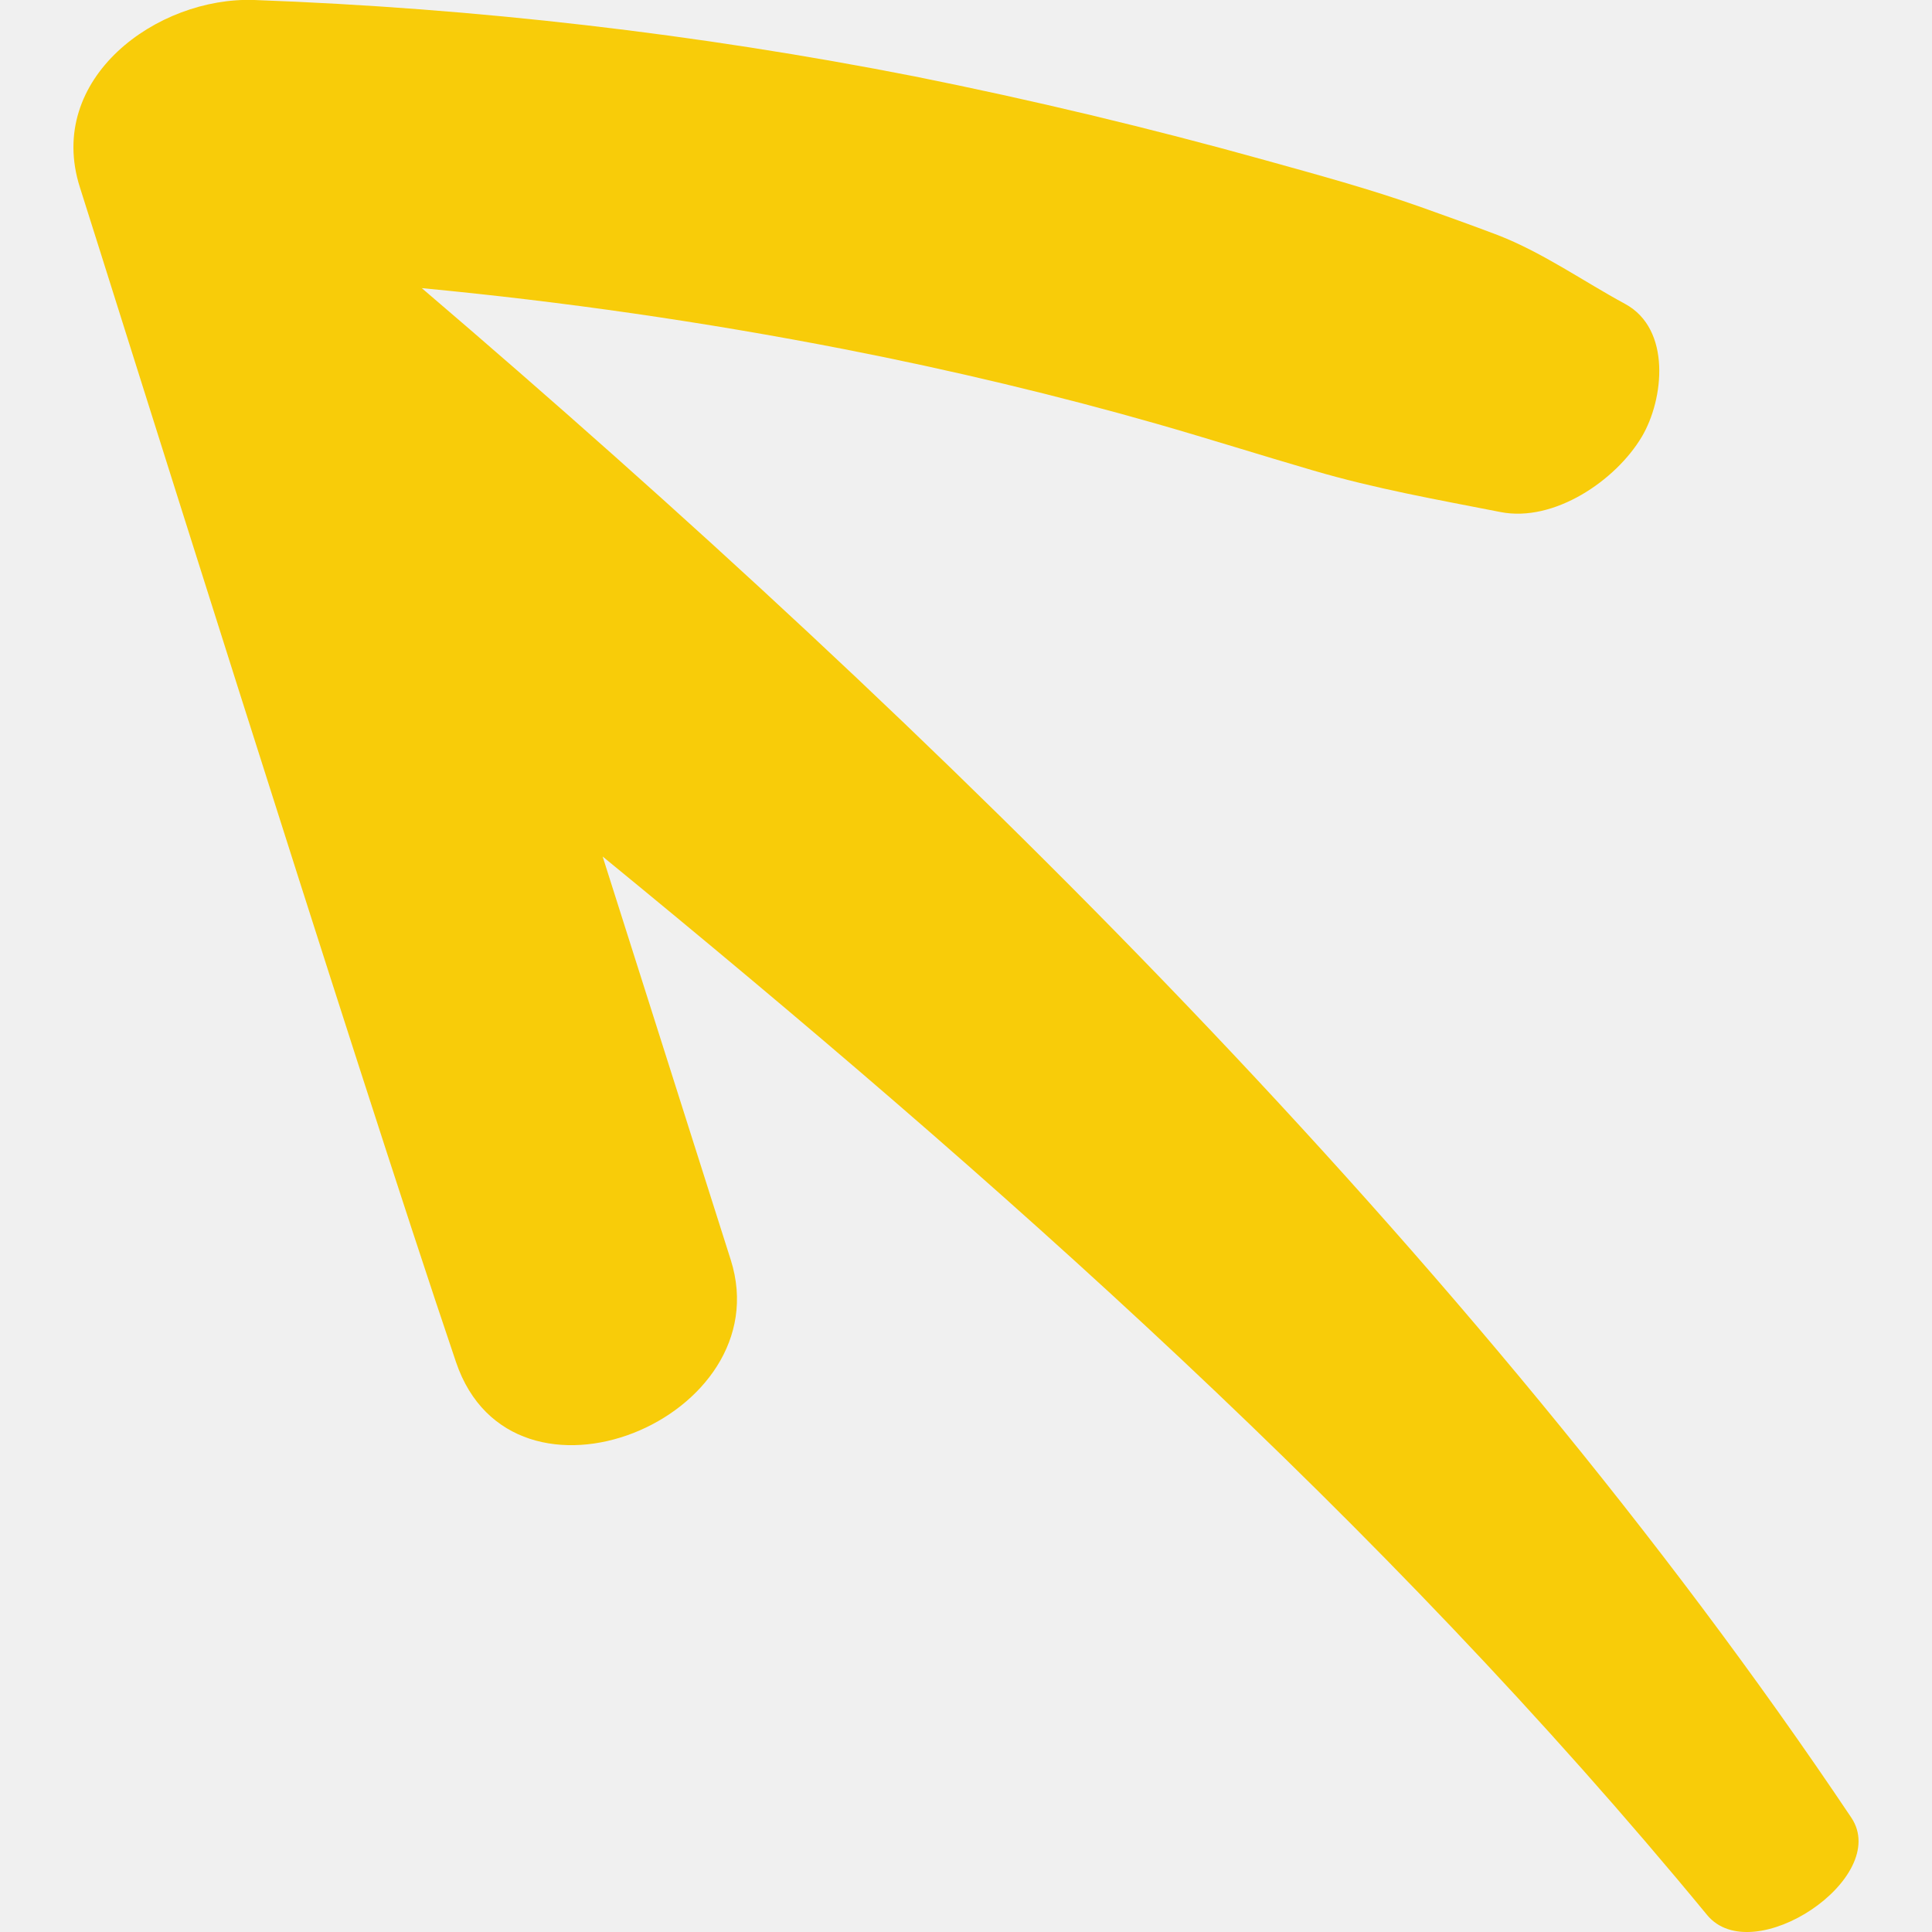
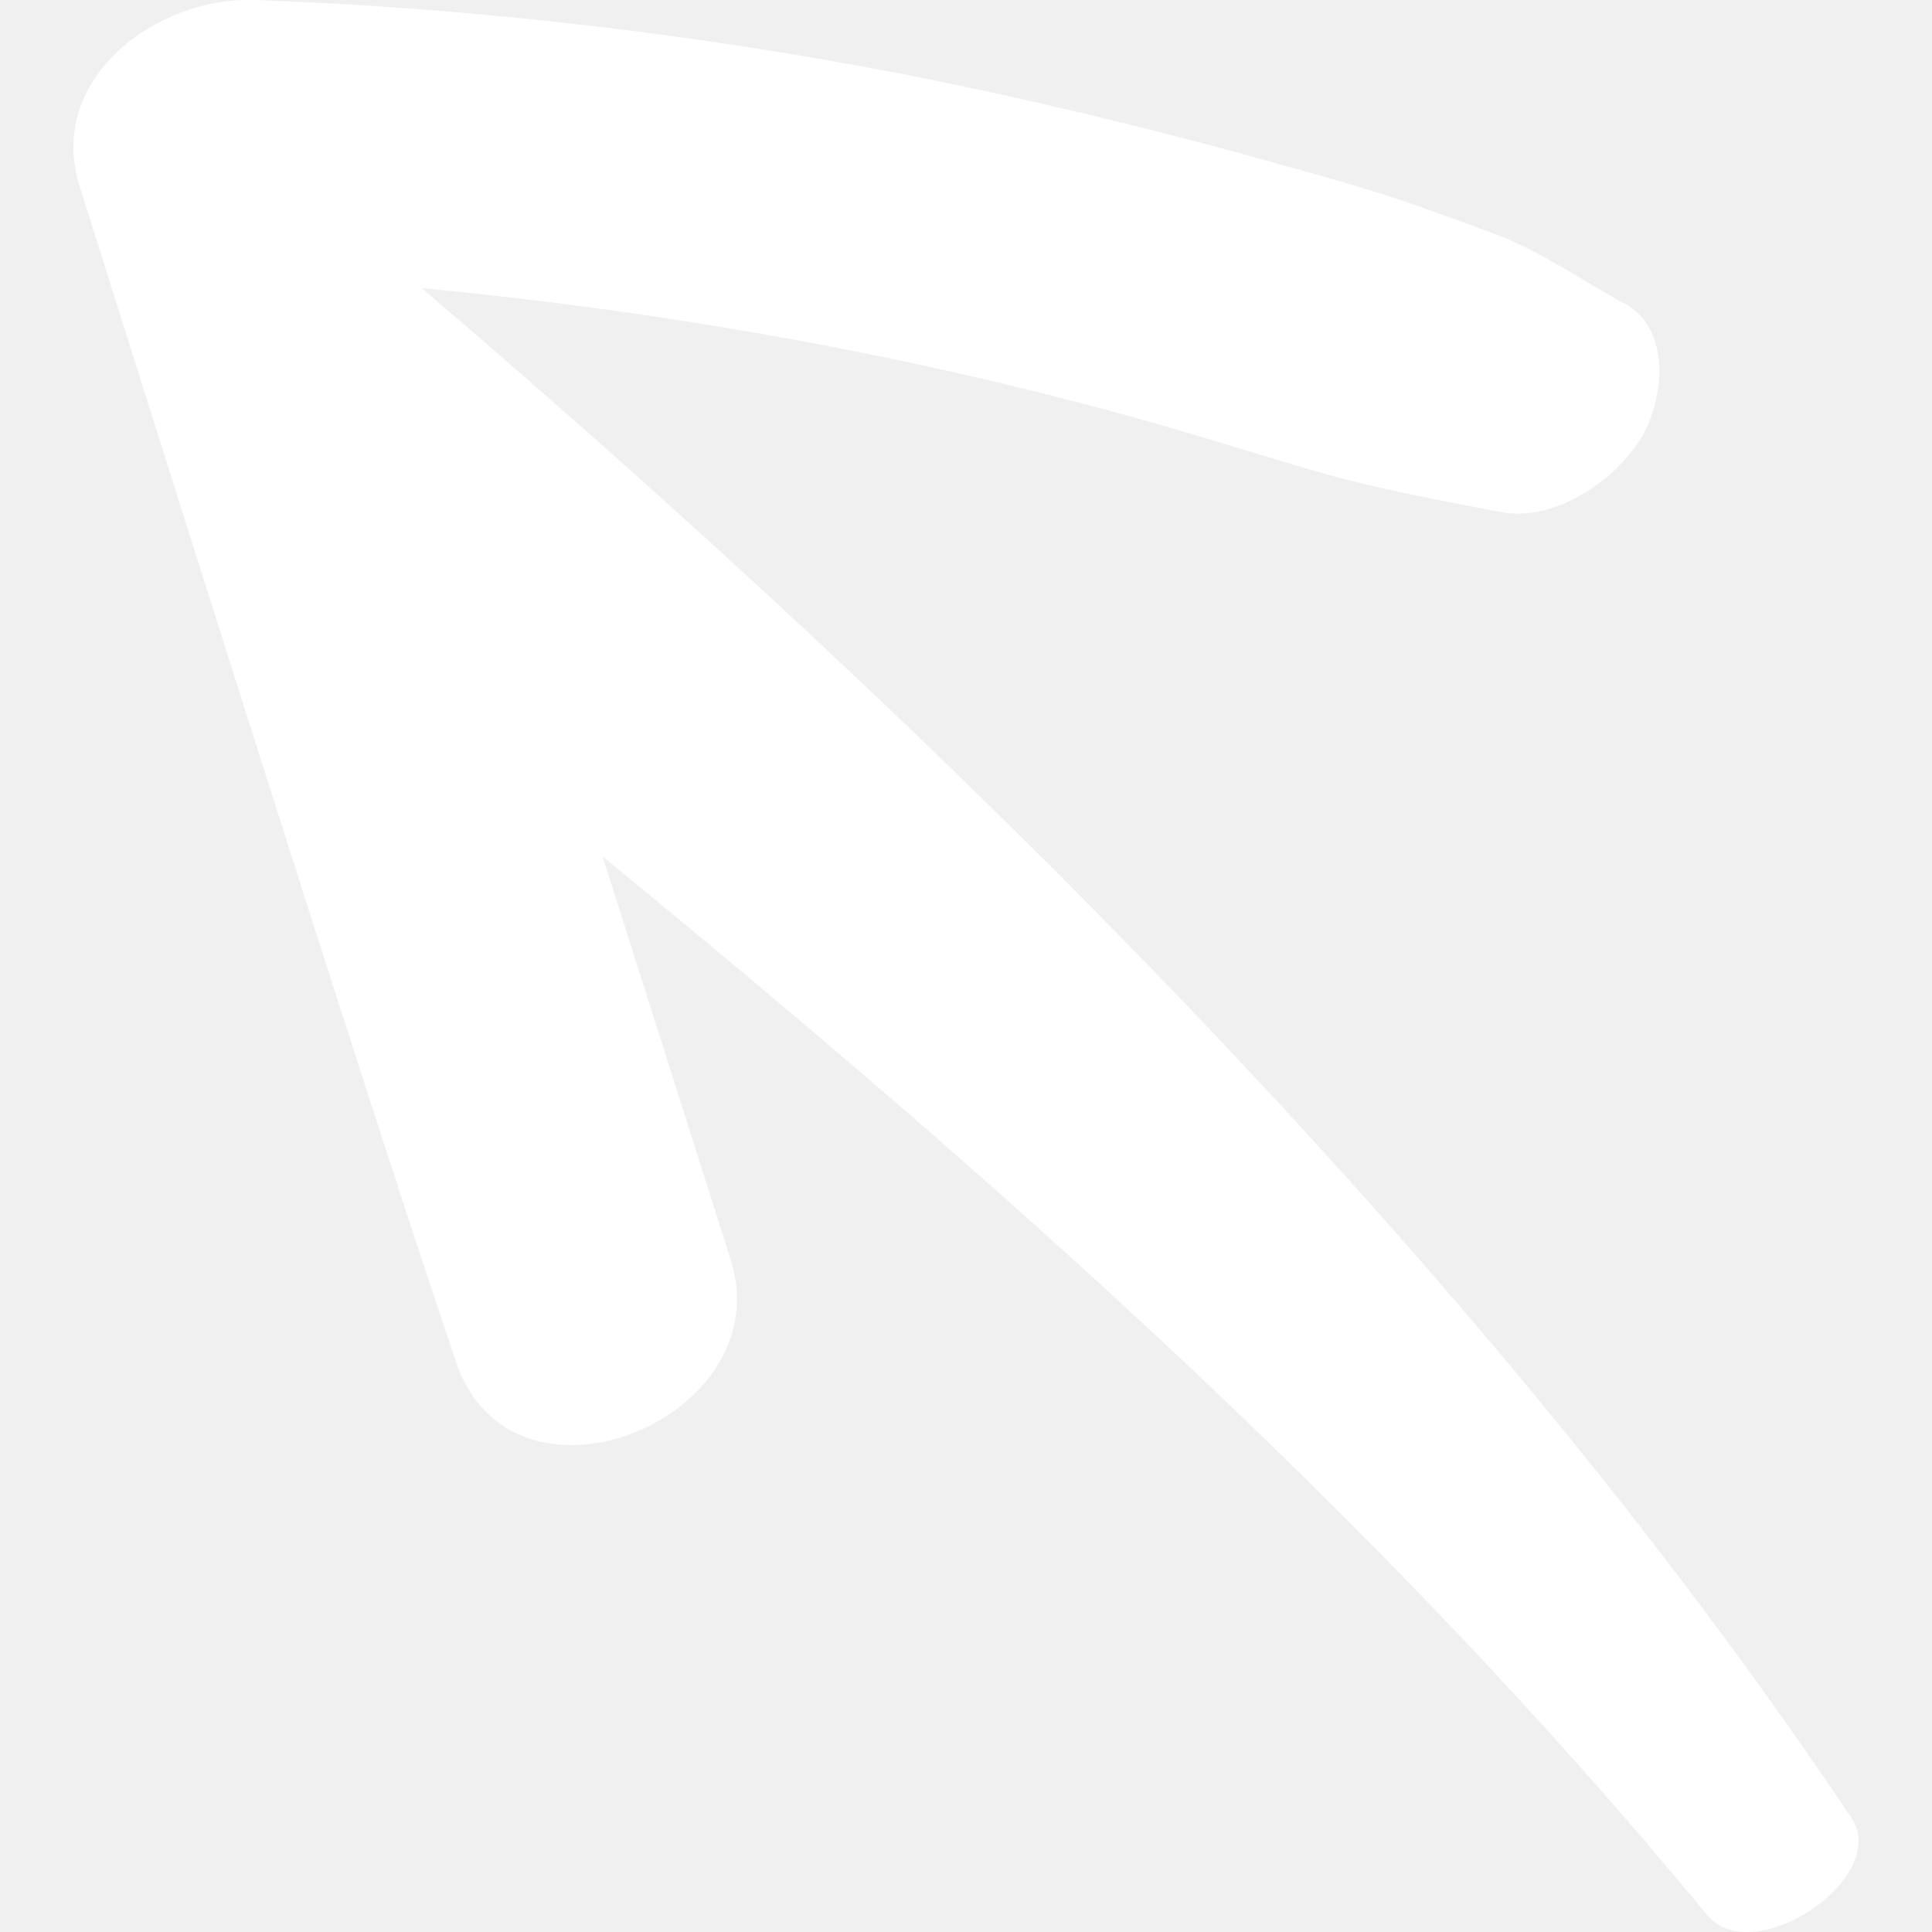
- <svg xmlns="http://www.w3.org/2000/svg" id="hoverPointer" data-name="Layer 2" width="25px" height="25px" viewBox="0 0 207.29 224.35">
-   <path fill="#f8cc09" d="M206.45,211.07c-44-65.61-106.36-126.65-166-177.61l.21.67c0-.13-.1-.33-.21-.67h0q24.67,2.34,49.07,7.09c12.52,2.44,25,5.44,36.36,8.69,6,1.72,12,3.62,18.07,5.39,7.26,2.13,14.37,3.38,21.76,4.83,6.23,1.23,13.4-3.67,16.41-8.74,2.57-4.32,3.46-12.51-1.94-15.43-4.87-2.64-9.63-6-14.81-8-2.95-1.12-5.92-2.18-8.89-3.24-5.92-2.1-12-3.75-18.07-5.44Q118.26,13,97.72,8.88A491.42,491.42,0,0,0,21,0C9.72-.41-3.29,9.1.75,21.76c2.81,8.78,32,102,43.67,136.4,6.55,19.39,37.74,6.55,31.91-11.85L61.45,99.46c45.92,37.6,90.47,77.05,128.25,122.91C195,228.82,211.13,218.06,206.45,211.07ZM40.46,33.46Z" />
+ <svg xmlns="http://www.w3.org/2000/svg" id="hoverPointer" data-name="Layer 2" width="18px" height="18px" viewBox="0 0 207.29 224.35">
+   <path fill="#fff" d="M206.45,211.07c-44-65.61-106.36-126.65-166-177.61l.21.67c0-.13-.1-.33-.21-.67h0q24.67,2.34,49.07,7.09c12.52,2.44,25,5.44,36.36,8.69,6,1.72,12,3.62,18.07,5.39,7.26,2.13,14.37,3.38,21.76,4.83,6.23,1.23,13.4-3.67,16.41-8.74,2.57-4.32,3.46-12.51-1.94-15.43-4.87-2.64-9.63-6-14.81-8-2.95-1.12-5.92-2.18-8.89-3.24-5.92-2.1-12-3.75-18.07-5.44Q118.26,13,97.72,8.88A491.42,491.42,0,0,0,21,0C9.72-.41-3.29,9.1.75,21.76c2.81,8.78,32,102,43.67,136.4,6.55,19.39,37.74,6.55,31.91-11.85L61.45,99.46c45.92,37.6,90.47,77.05,128.25,122.91C195,228.82,211.13,218.06,206.45,211.07ZM40.46,33.46Z" />
</svg>
